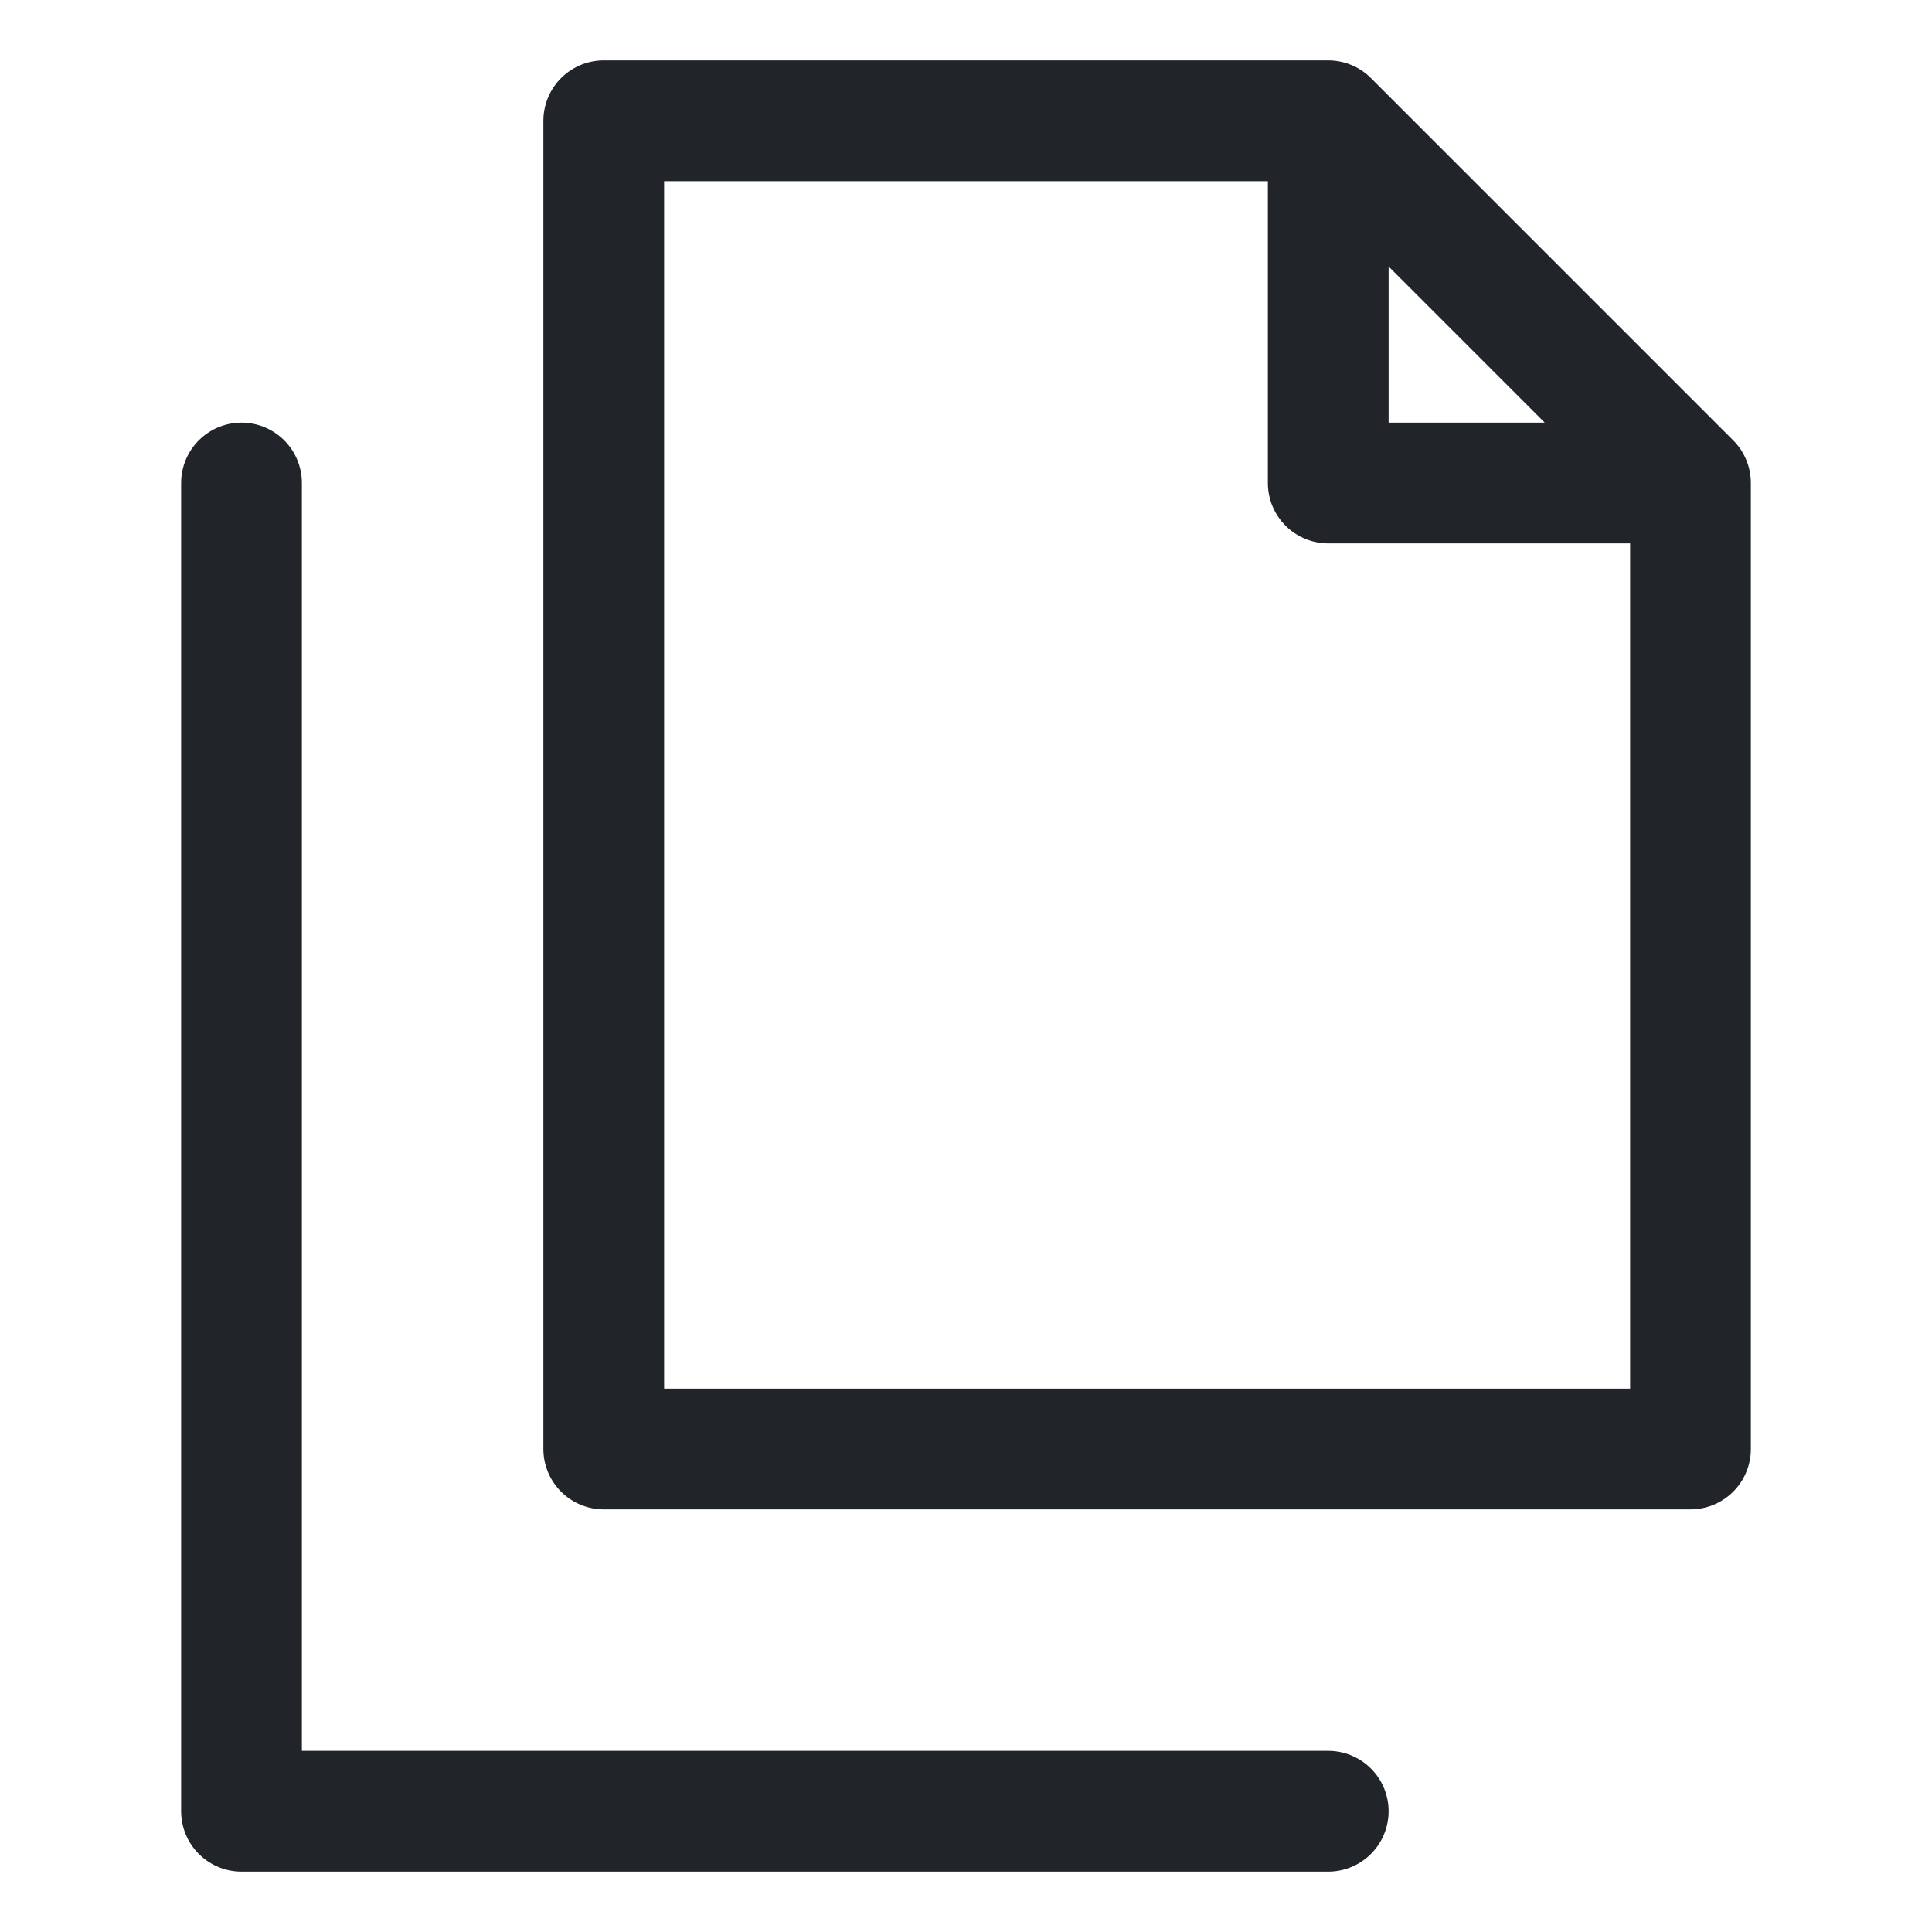
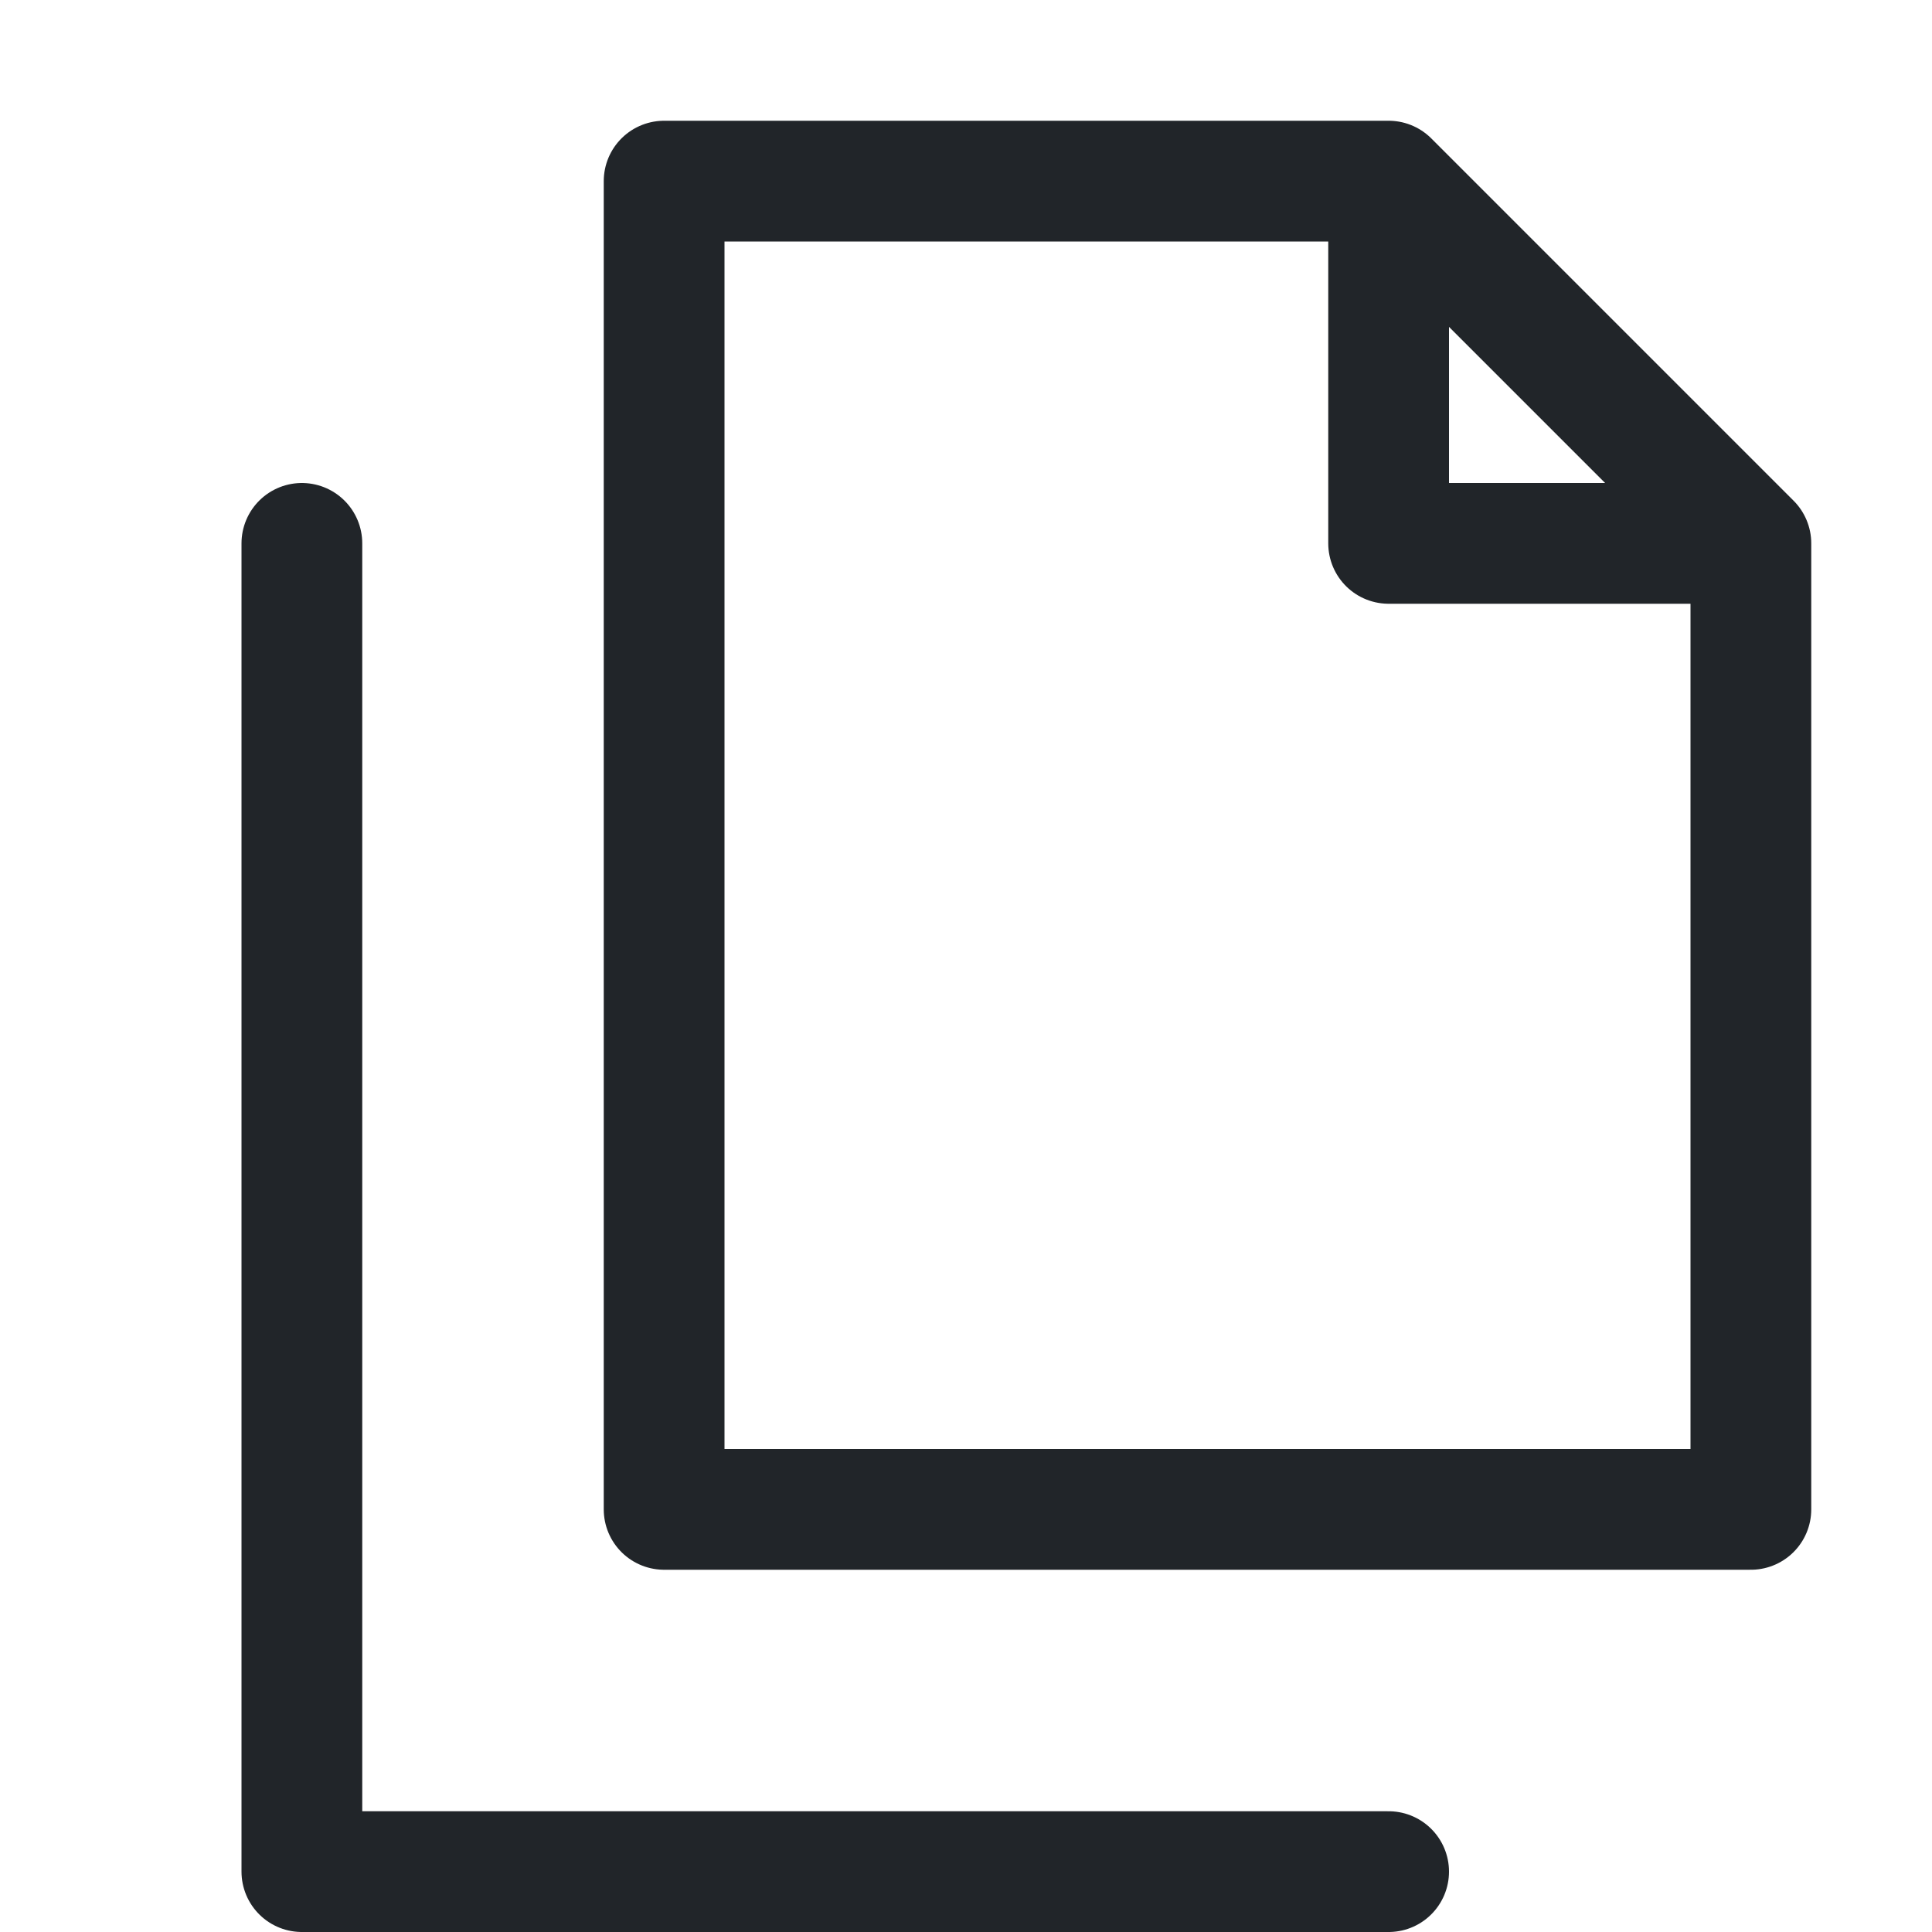
<svg xmlns="http://www.w3.org/2000/svg" viewBox="0 0 16 16">
  <defs>
    <style>
			.imp { stroke: #212529; }
			@media (prefers-color-scheme: dark) {
				.imp { stroke: #dee2e6; }
			}
		</style>
  </defs>
-   <path class="imp" d="M5 1 v11 h9 v-8 l-3 -3 v3 h3 l-3 -3 Z M2 4 v11 h9" fill="none" stroke-linecap="round" stroke-linejoin="round" stroke-width="1" />
+   <path class="imp" d="M5.5 1.5 v11 h9 v-8 l-3 -3 v3 h3 l-3 -3 Z M2.5 4.5 v11 h9" fill="none" stroke-linecap="round" stroke-linejoin="round" stroke-width="1" />
</svg>
